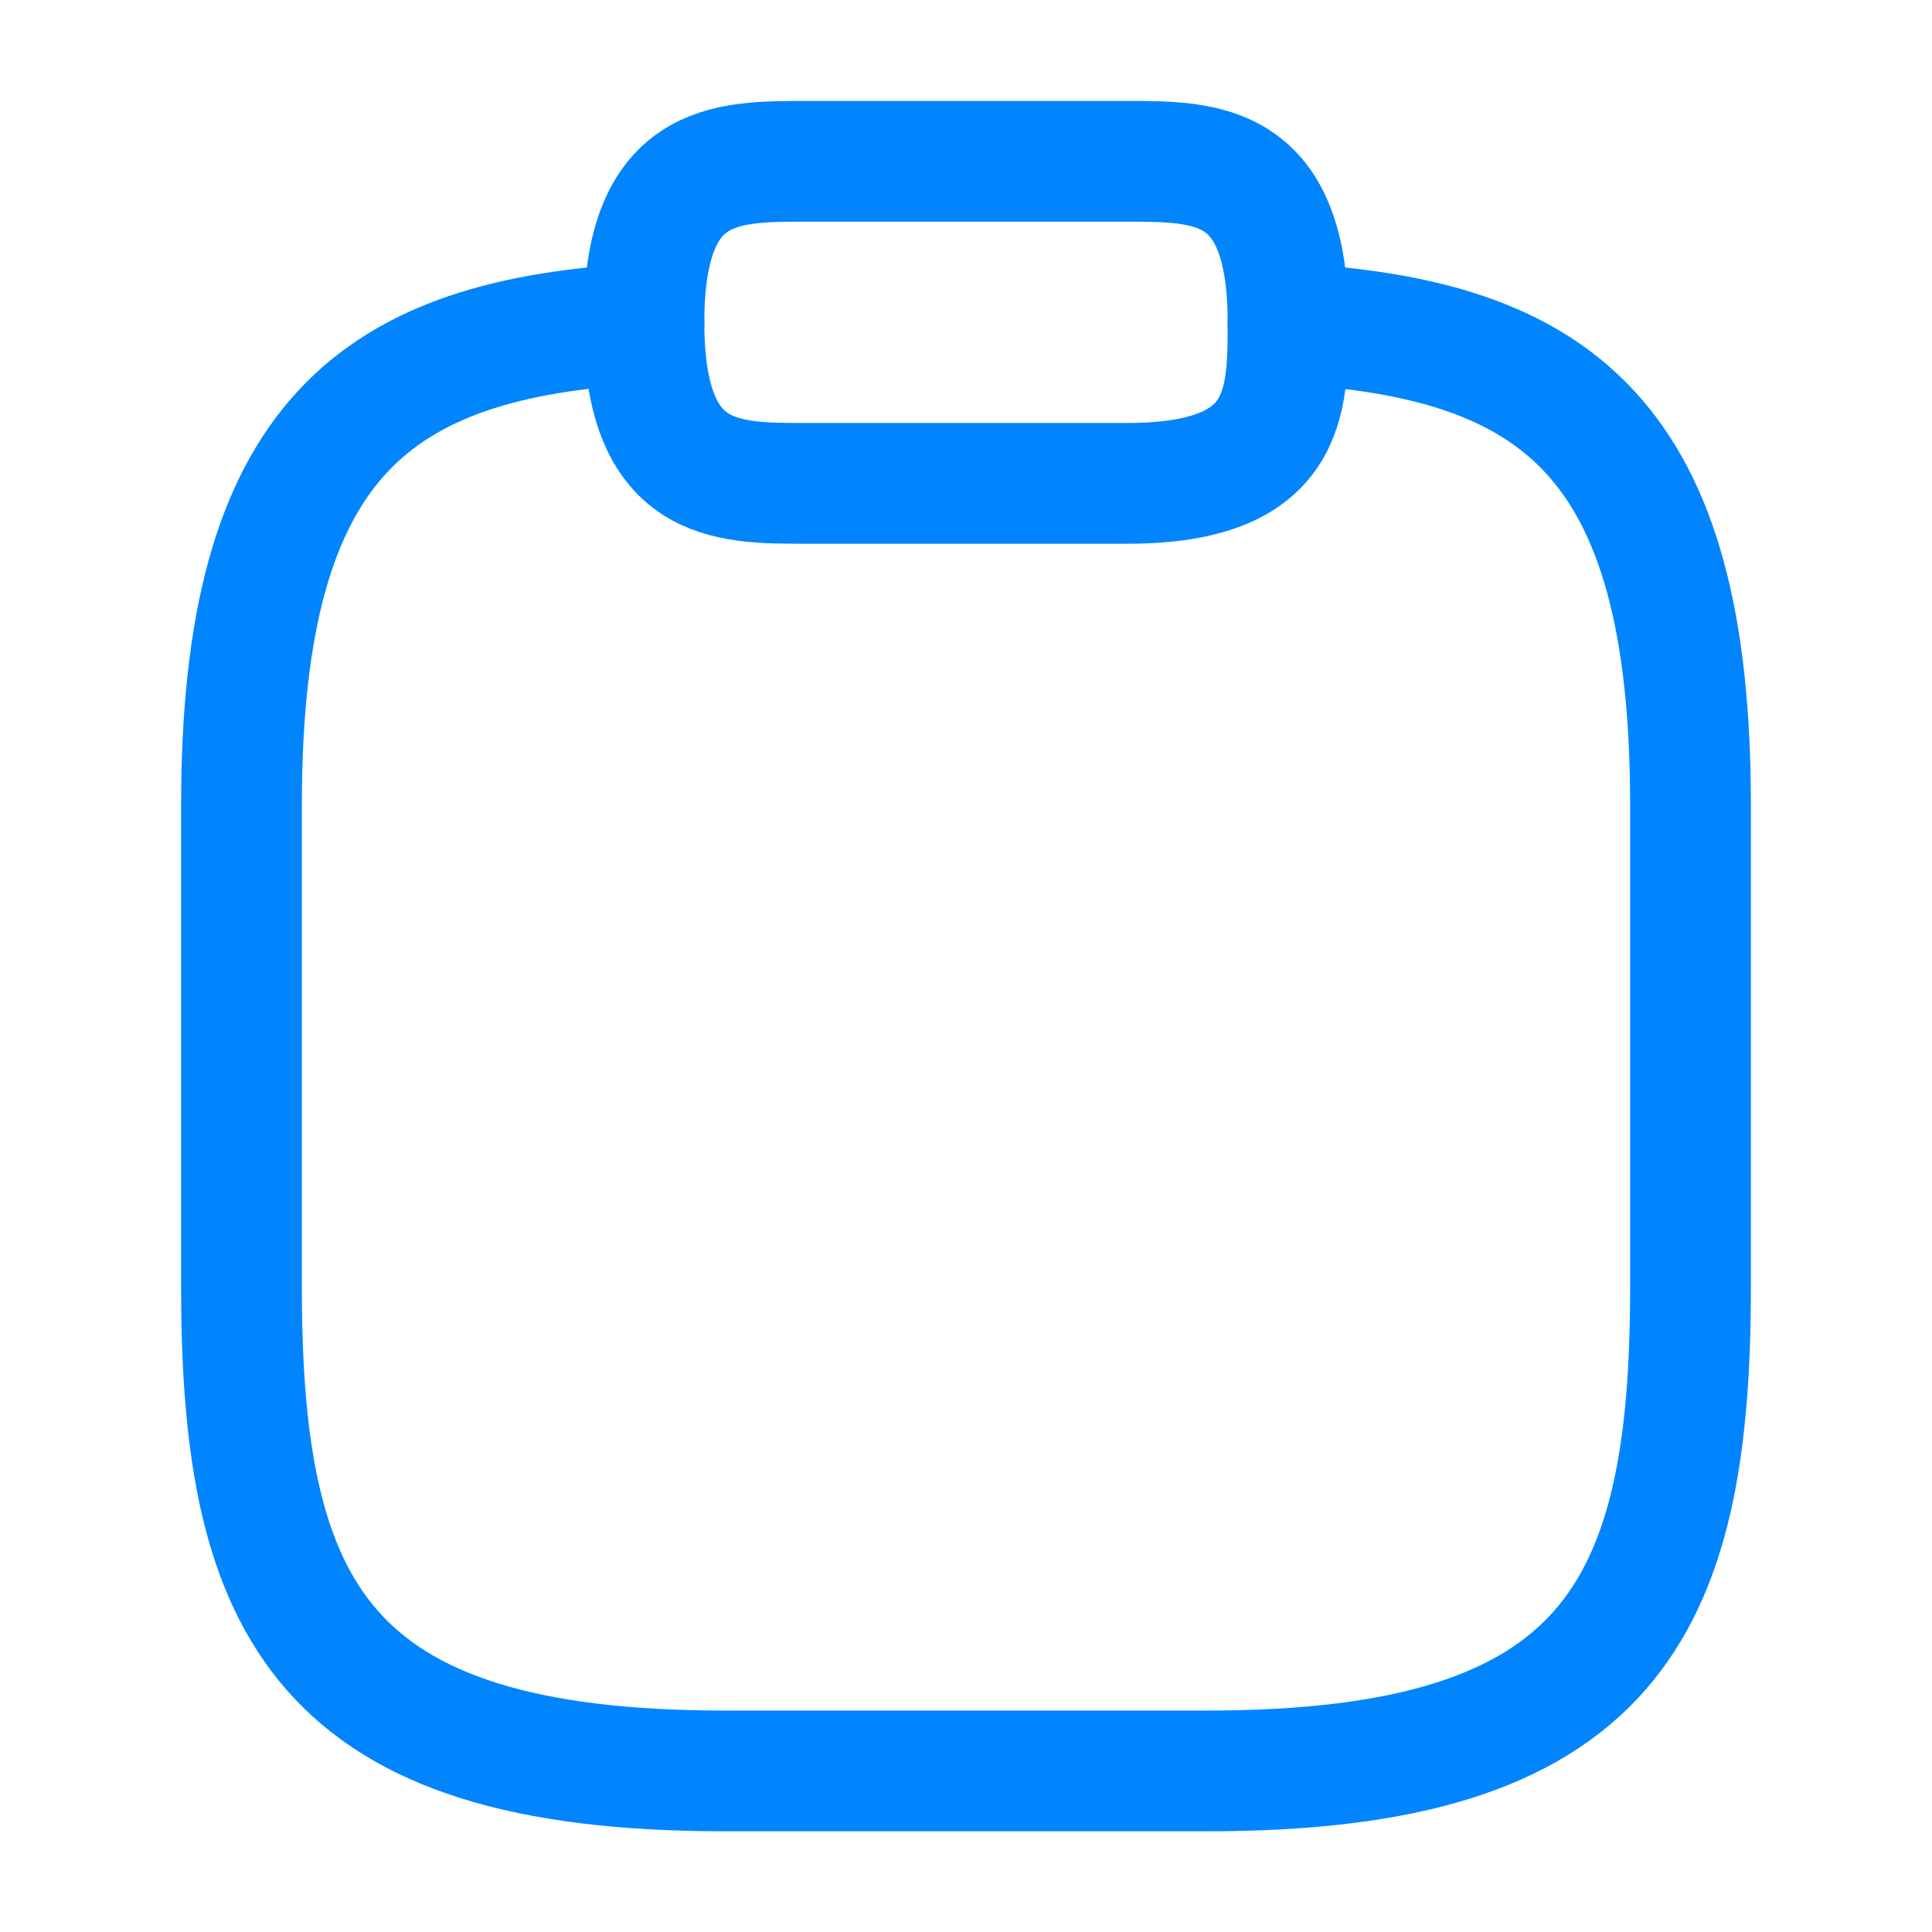
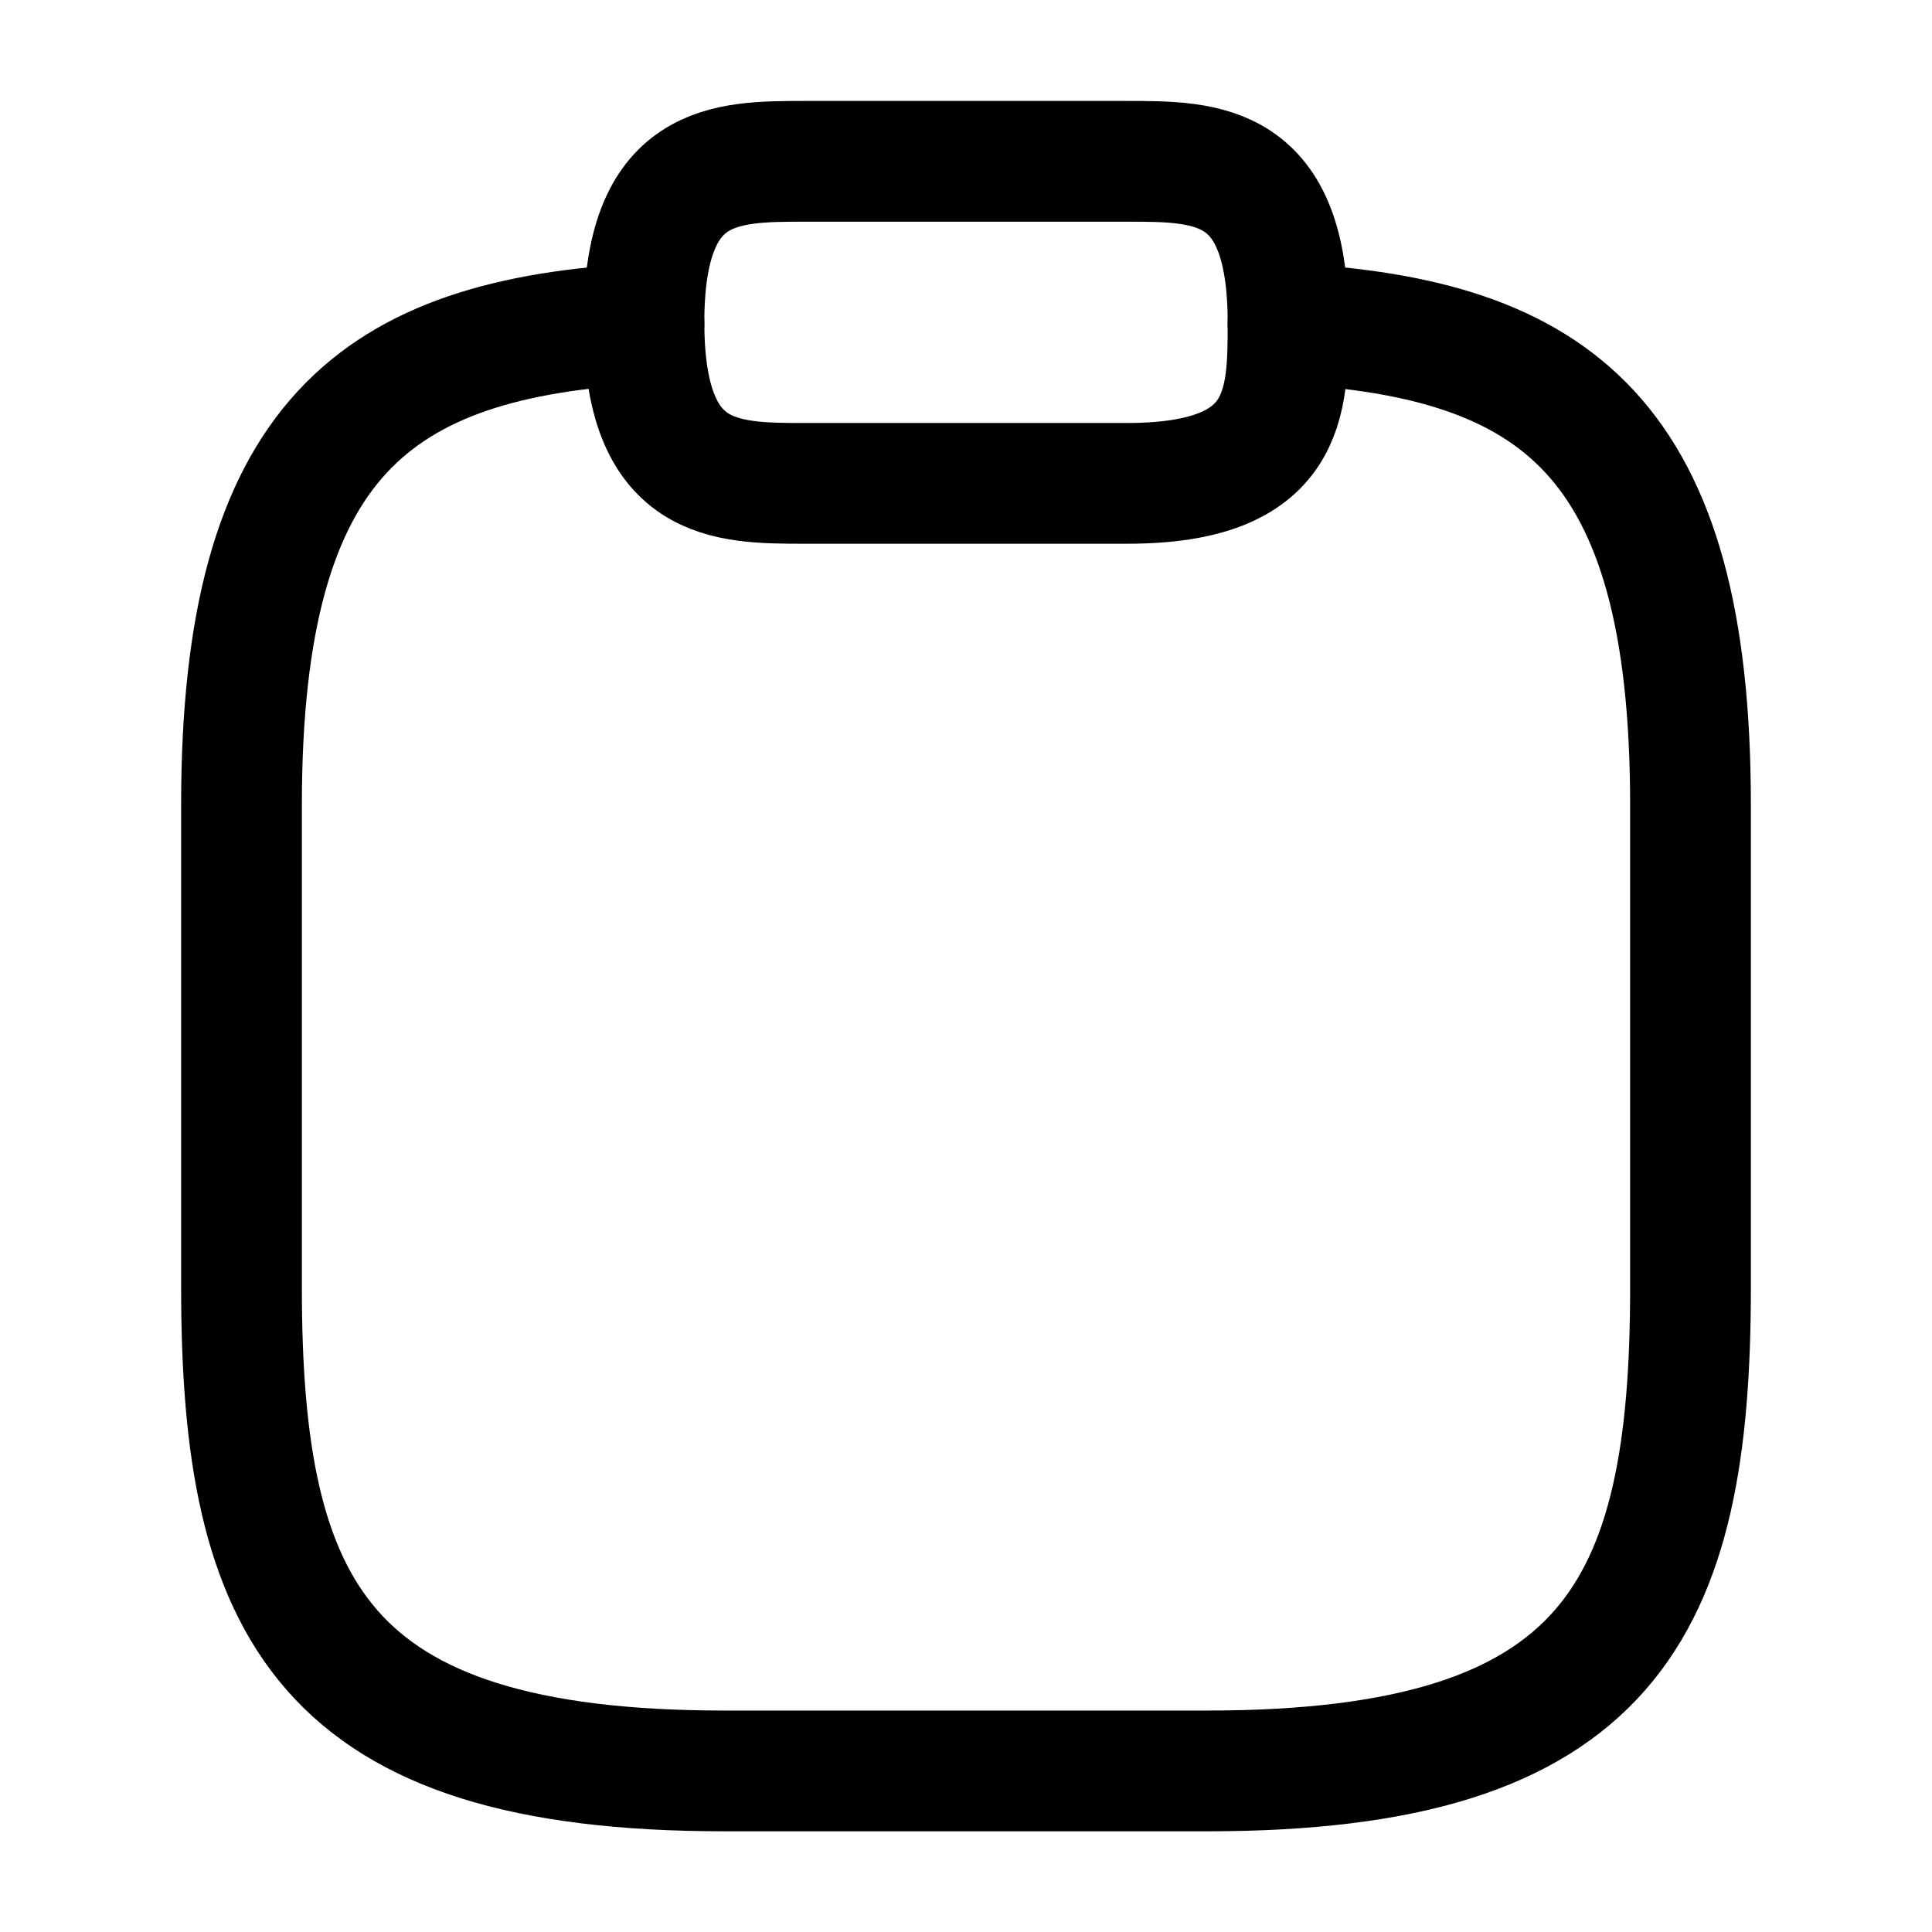
<svg xmlns="http://www.w3.org/2000/svg" width="16" height="16" viewBox="0 0 16 16" fill="none">
-   <path d="M9.334 4.003C10.667 4.003 10.667 3.336 10.667 2.669C10.667 1.336 10 1.336 9.334 1.336H6.667C6 1.336 5.333 1.336 5.333 2.669C5.333 4.003 6 4.003 6.667 4.003H9.334Z" stroke="#0085FF" stroke-linecap="round" stroke-linejoin="round" />
-   <path d="M10.667 2.68C12.887 2.8 14 3.62 14 6.666V10.666C14 13.333 13.333 14.666 10 14.666H6C2.667 14.666 2 13.333 2 10.666V6.666C2 3.626 3.113 2.8 5.333 2.68" stroke="#0085FF" stroke-linecap="round" stroke-linejoin="round" />
+   <path d="M9.334 4.003C10.667 4.003 10.667 3.336 10.667 2.669C10.667 1.336 10 1.336 9.334 1.336H6.667C6 1.336 5.333 1.336 5.333 2.669C5.333 4.003 6 4.003 6.667 4.003H9.334Z" stroke="currentColor" stroke-linecap="round" stroke-linejoin="round" />
+   <path d="M10.667 2.68C12.887 2.8 14 3.62 14 6.666V10.666C14 13.333 13.333 14.666 10 14.666H6C2.667 14.666 2 13.333 2 10.666V6.666C2 3.626 3.113 2.8 5.333 2.68" stroke="currentColor" stroke-linecap="round" stroke-linejoin="round" />
</svg>
